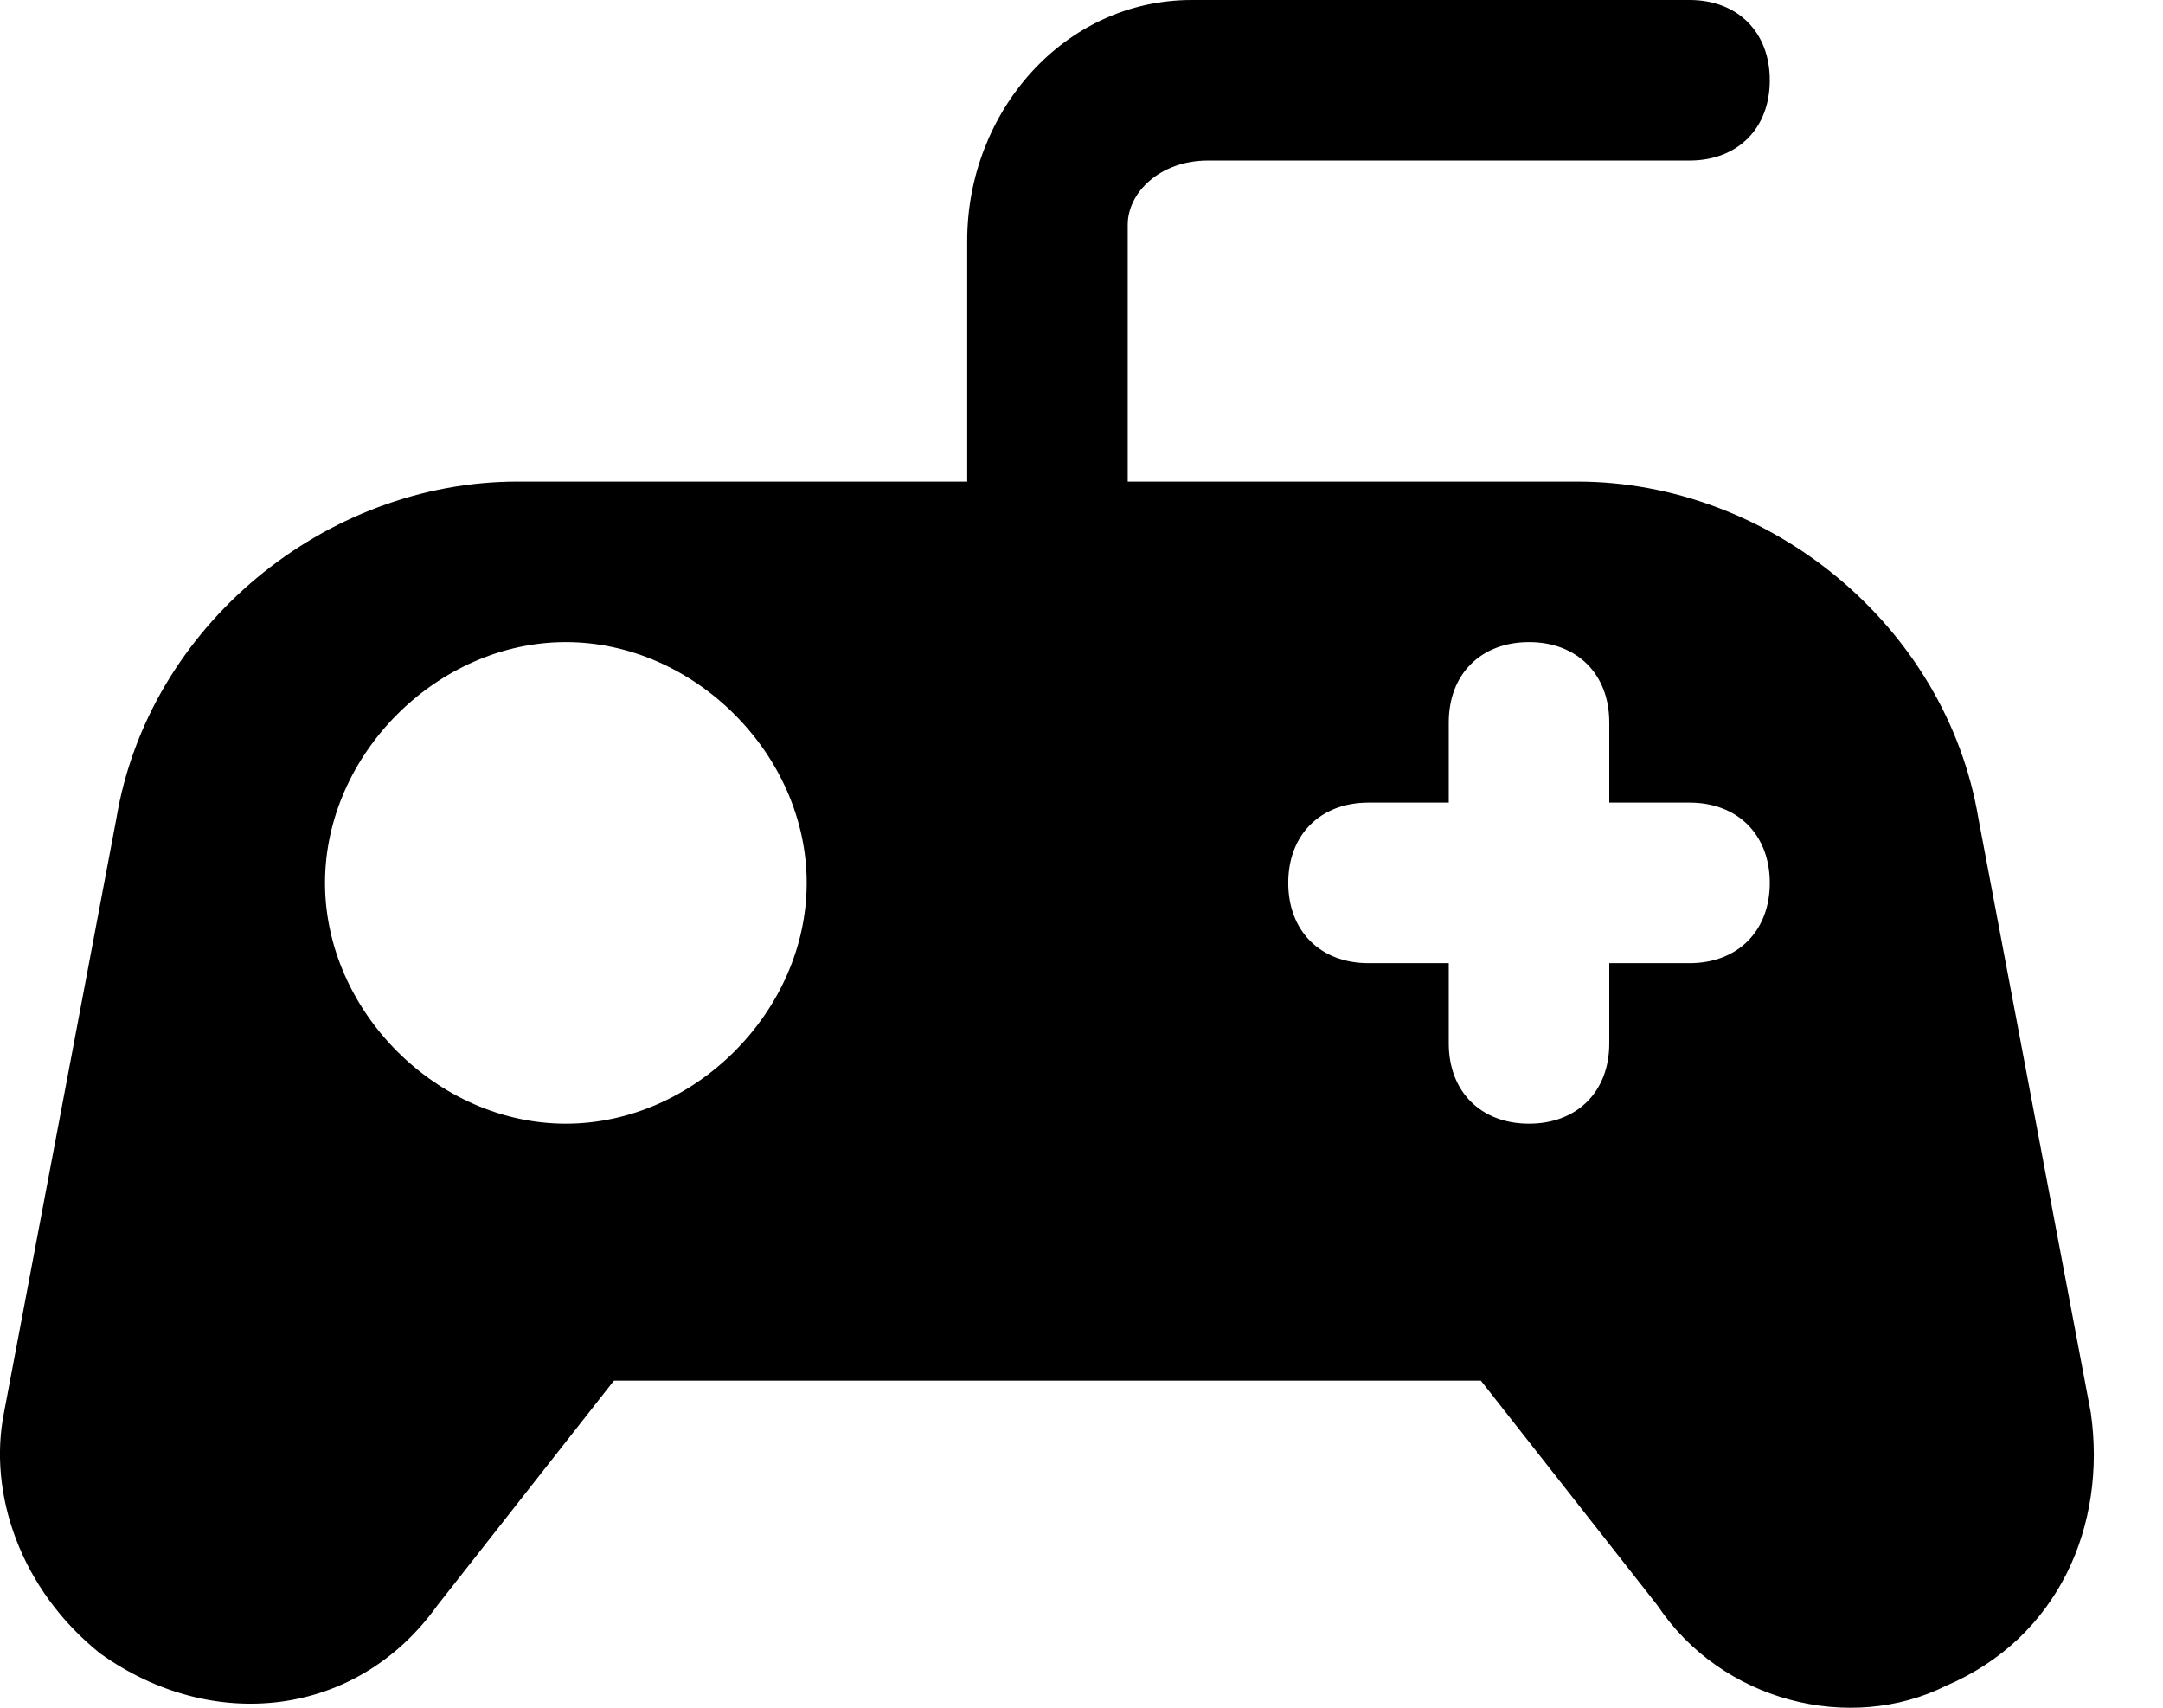
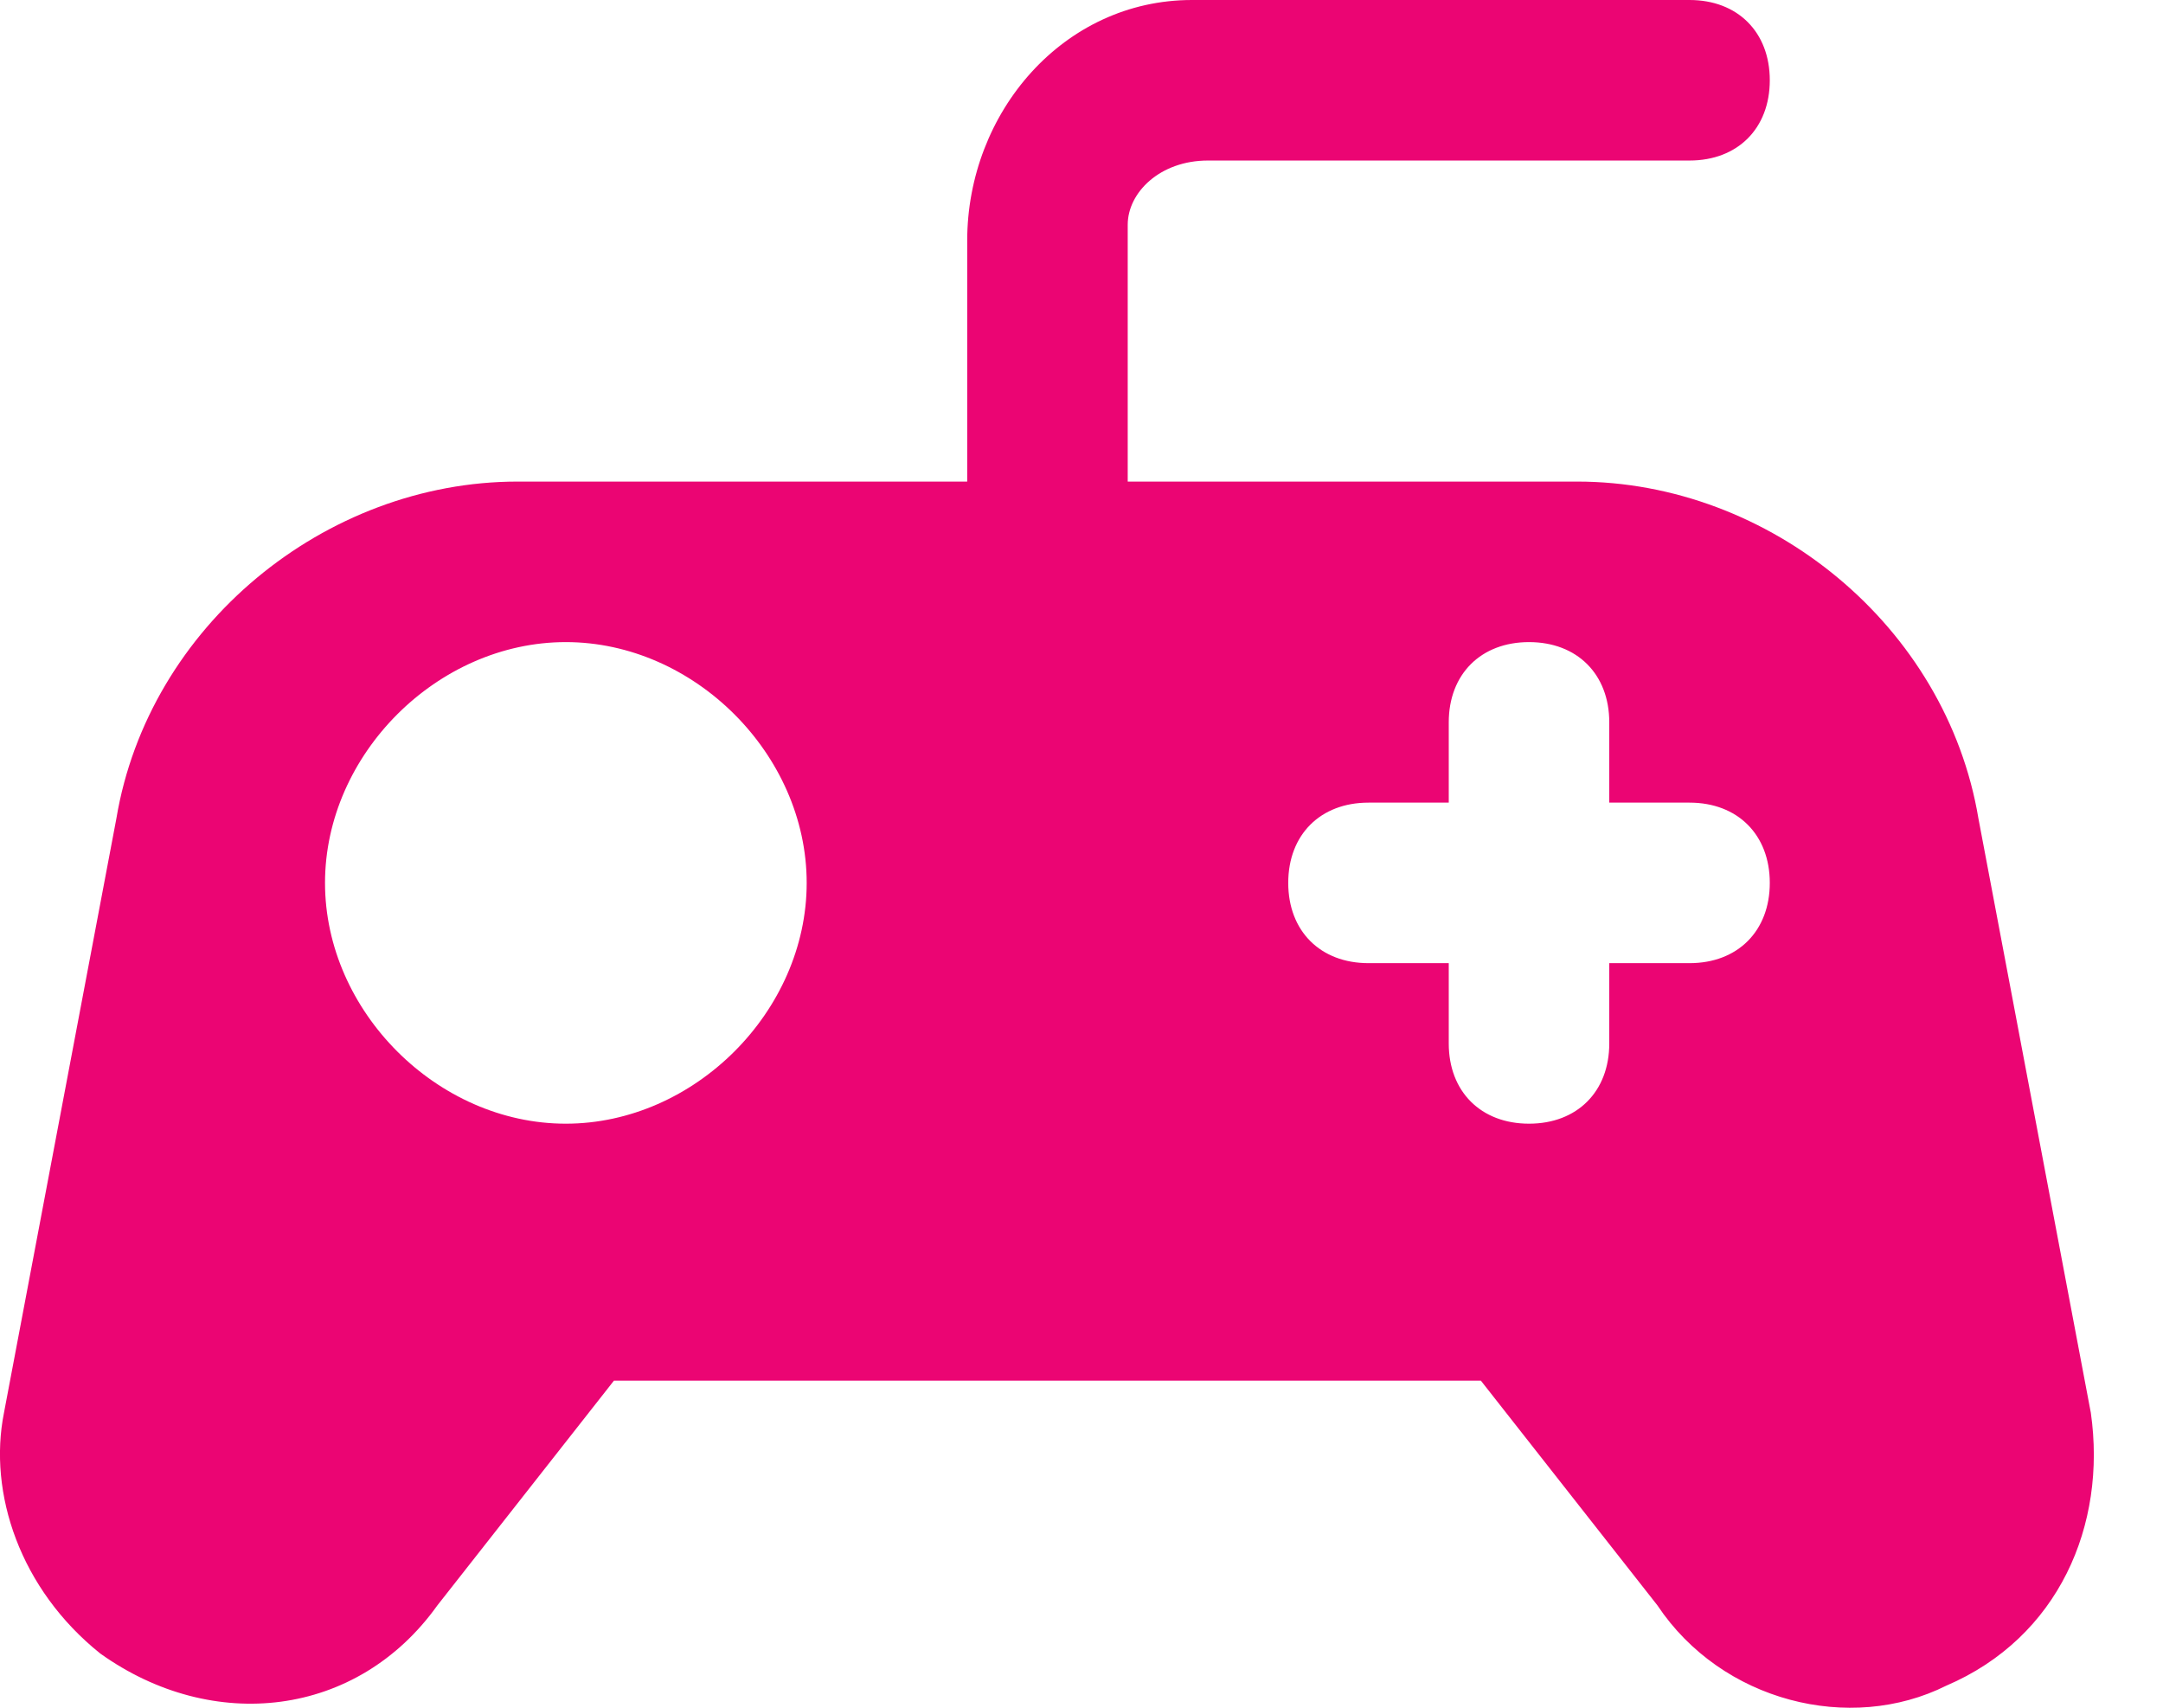
<svg xmlns="http://www.w3.org/2000/svg" width="19" height="15" viewBox="0 0 19 15" fill="#eb0573">
-   <path d="M17.097 14.806C16.251 15.229 15.123 14.947 14.559 14.101L13.008 12.127H5.393L3.842 14.101C3.137 15.088 1.868 15.229 0.881 14.524C0.176 13.96 -0.106 13.114 0.035 12.409L1.022 7.191C1.304 5.499 2.855 4.23 4.547 4.23H8.496V2.115C8.496 0.987 9.342 0 10.47 0H14.841C15.264 0 15.546 0.282 15.546 0.705C15.546 1.128 15.264 1.41 14.841 1.41H10.611C10.188 1.41 9.906 1.692 9.906 1.974V2.115V4.23H13.854C15.546 4.23 17.097 5.499 17.379 7.191L18.366 12.409C18.507 13.396 18.084 14.383 17.097 14.806ZM7.086 7.755C7.086 6.627 6.099 5.64 4.97 5.64C3.842 5.64 2.855 6.627 2.855 7.755C2.855 8.883 3.842 9.87 4.97 9.87C6.099 9.87 7.086 8.883 7.086 7.755ZM15.546 7.755C15.546 7.332 15.264 7.05 14.841 7.05H14.136V6.345C14.136 5.922 13.854 5.64 13.431 5.64C13.008 5.64 12.726 5.922 12.726 6.345V7.05H12.021C11.598 7.05 11.316 7.332 11.316 7.755C11.316 8.178 11.598 8.46 12.021 8.46H12.726V9.165C12.726 9.588 13.008 9.87 13.431 9.87C13.854 9.87 14.136 9.588 14.136 9.165V8.46H14.841C15.264 8.46 15.546 8.178 15.546 7.755Z" fill="black" />
+   <path d="M17.097 14.806C16.251 15.229 15.123 14.947 14.559 14.101L13.008 12.127H5.393L3.842 14.101C3.137 15.088 1.868 15.229 0.881 14.524C0.176 13.96 -0.106 13.114 0.035 12.409L1.022 7.191C1.304 5.499 2.855 4.23 4.547 4.23H8.496V2.115C8.496 0.987 9.342 0 10.47 0H14.841C15.264 0 15.546 0.282 15.546 0.705C15.546 1.128 15.264 1.41 14.841 1.41H10.611C10.188 1.41 9.906 1.692 9.906 1.974V2.115V4.23H13.854C15.546 4.23 17.097 5.499 17.379 7.191L18.366 12.409C18.507 13.396 18.084 14.383 17.097 14.806ZM7.086 7.755C7.086 6.627 6.099 5.64 4.97 5.64C3.842 5.64 2.855 6.627 2.855 7.755C2.855 8.883 3.842 9.87 4.97 9.87C6.099 9.87 7.086 8.883 7.086 7.755ZM15.546 7.755C15.546 7.332 15.264 7.05 14.841 7.05H14.136V6.345C14.136 5.922 13.854 5.64 13.431 5.64C13.008 5.64 12.726 5.922 12.726 6.345V7.05H12.021C11.598 7.05 11.316 7.332 11.316 7.755C11.316 8.178 11.598 8.46 12.021 8.46H12.726V9.165C12.726 9.588 13.008 9.87 13.431 9.87C13.854 9.87 14.136 9.588 14.136 9.165V8.46H14.841C15.264 8.46 15.546 8.178 15.546 7.755Z" />
</svg>
